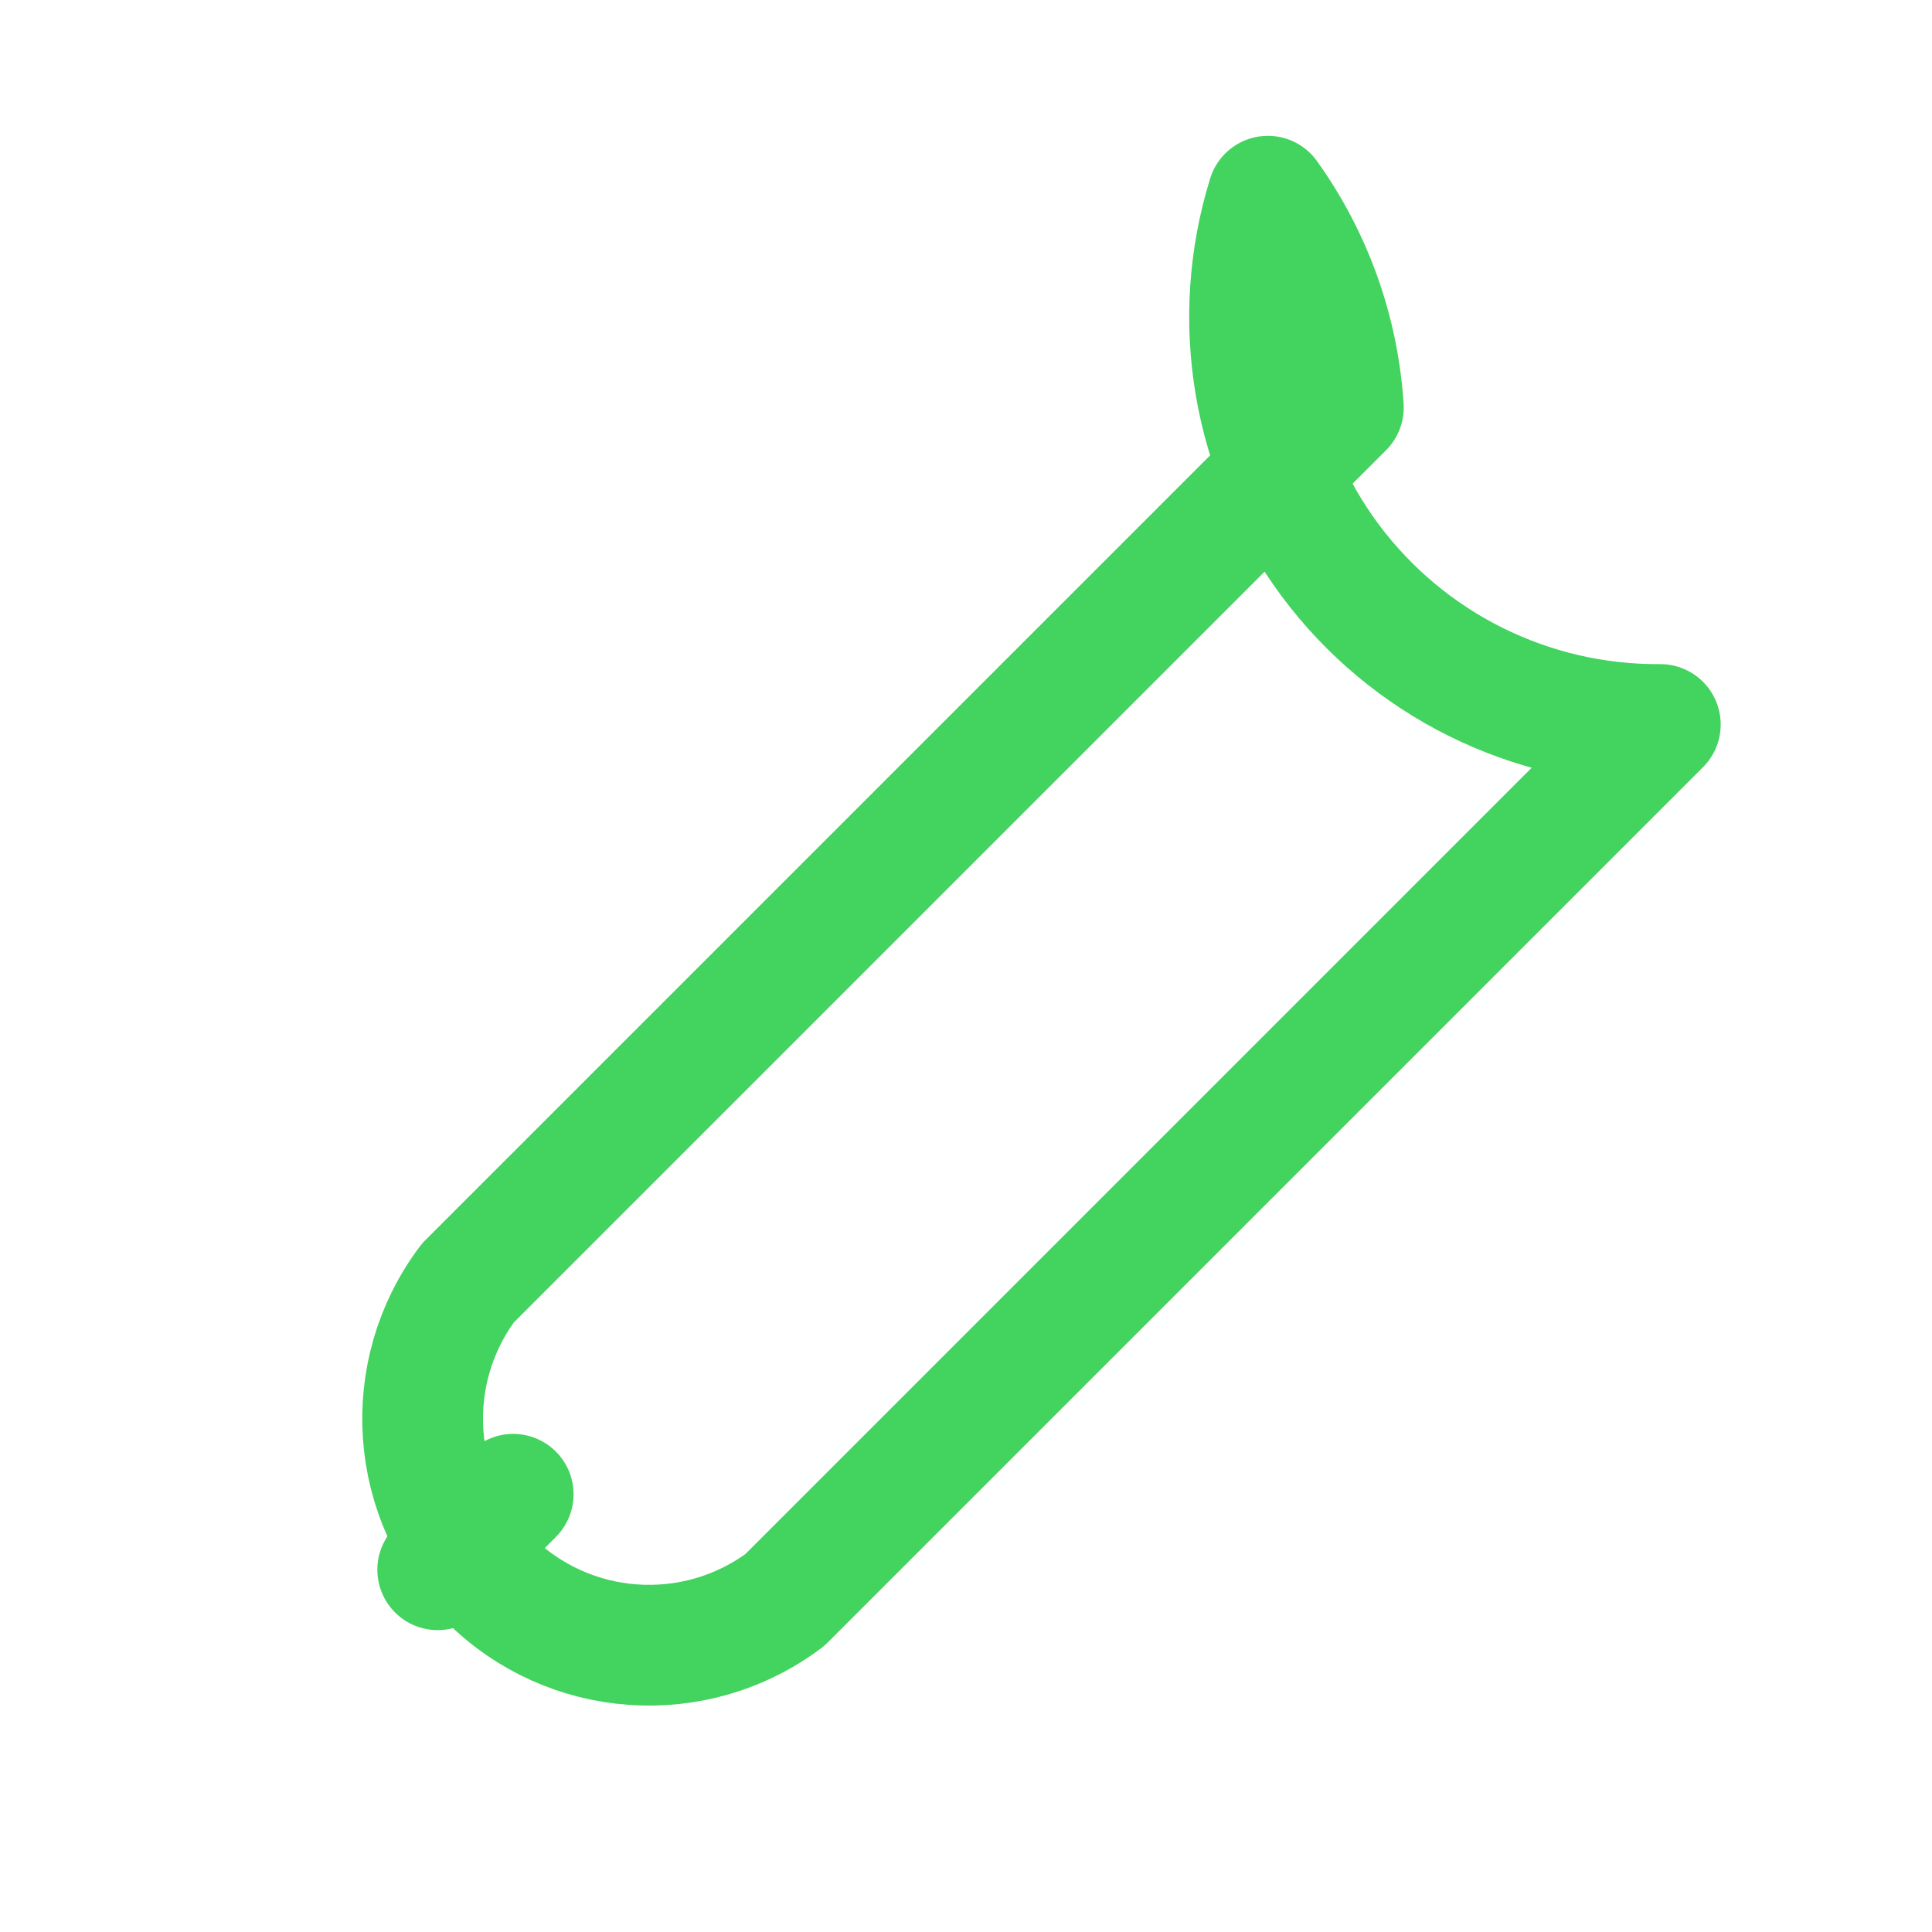
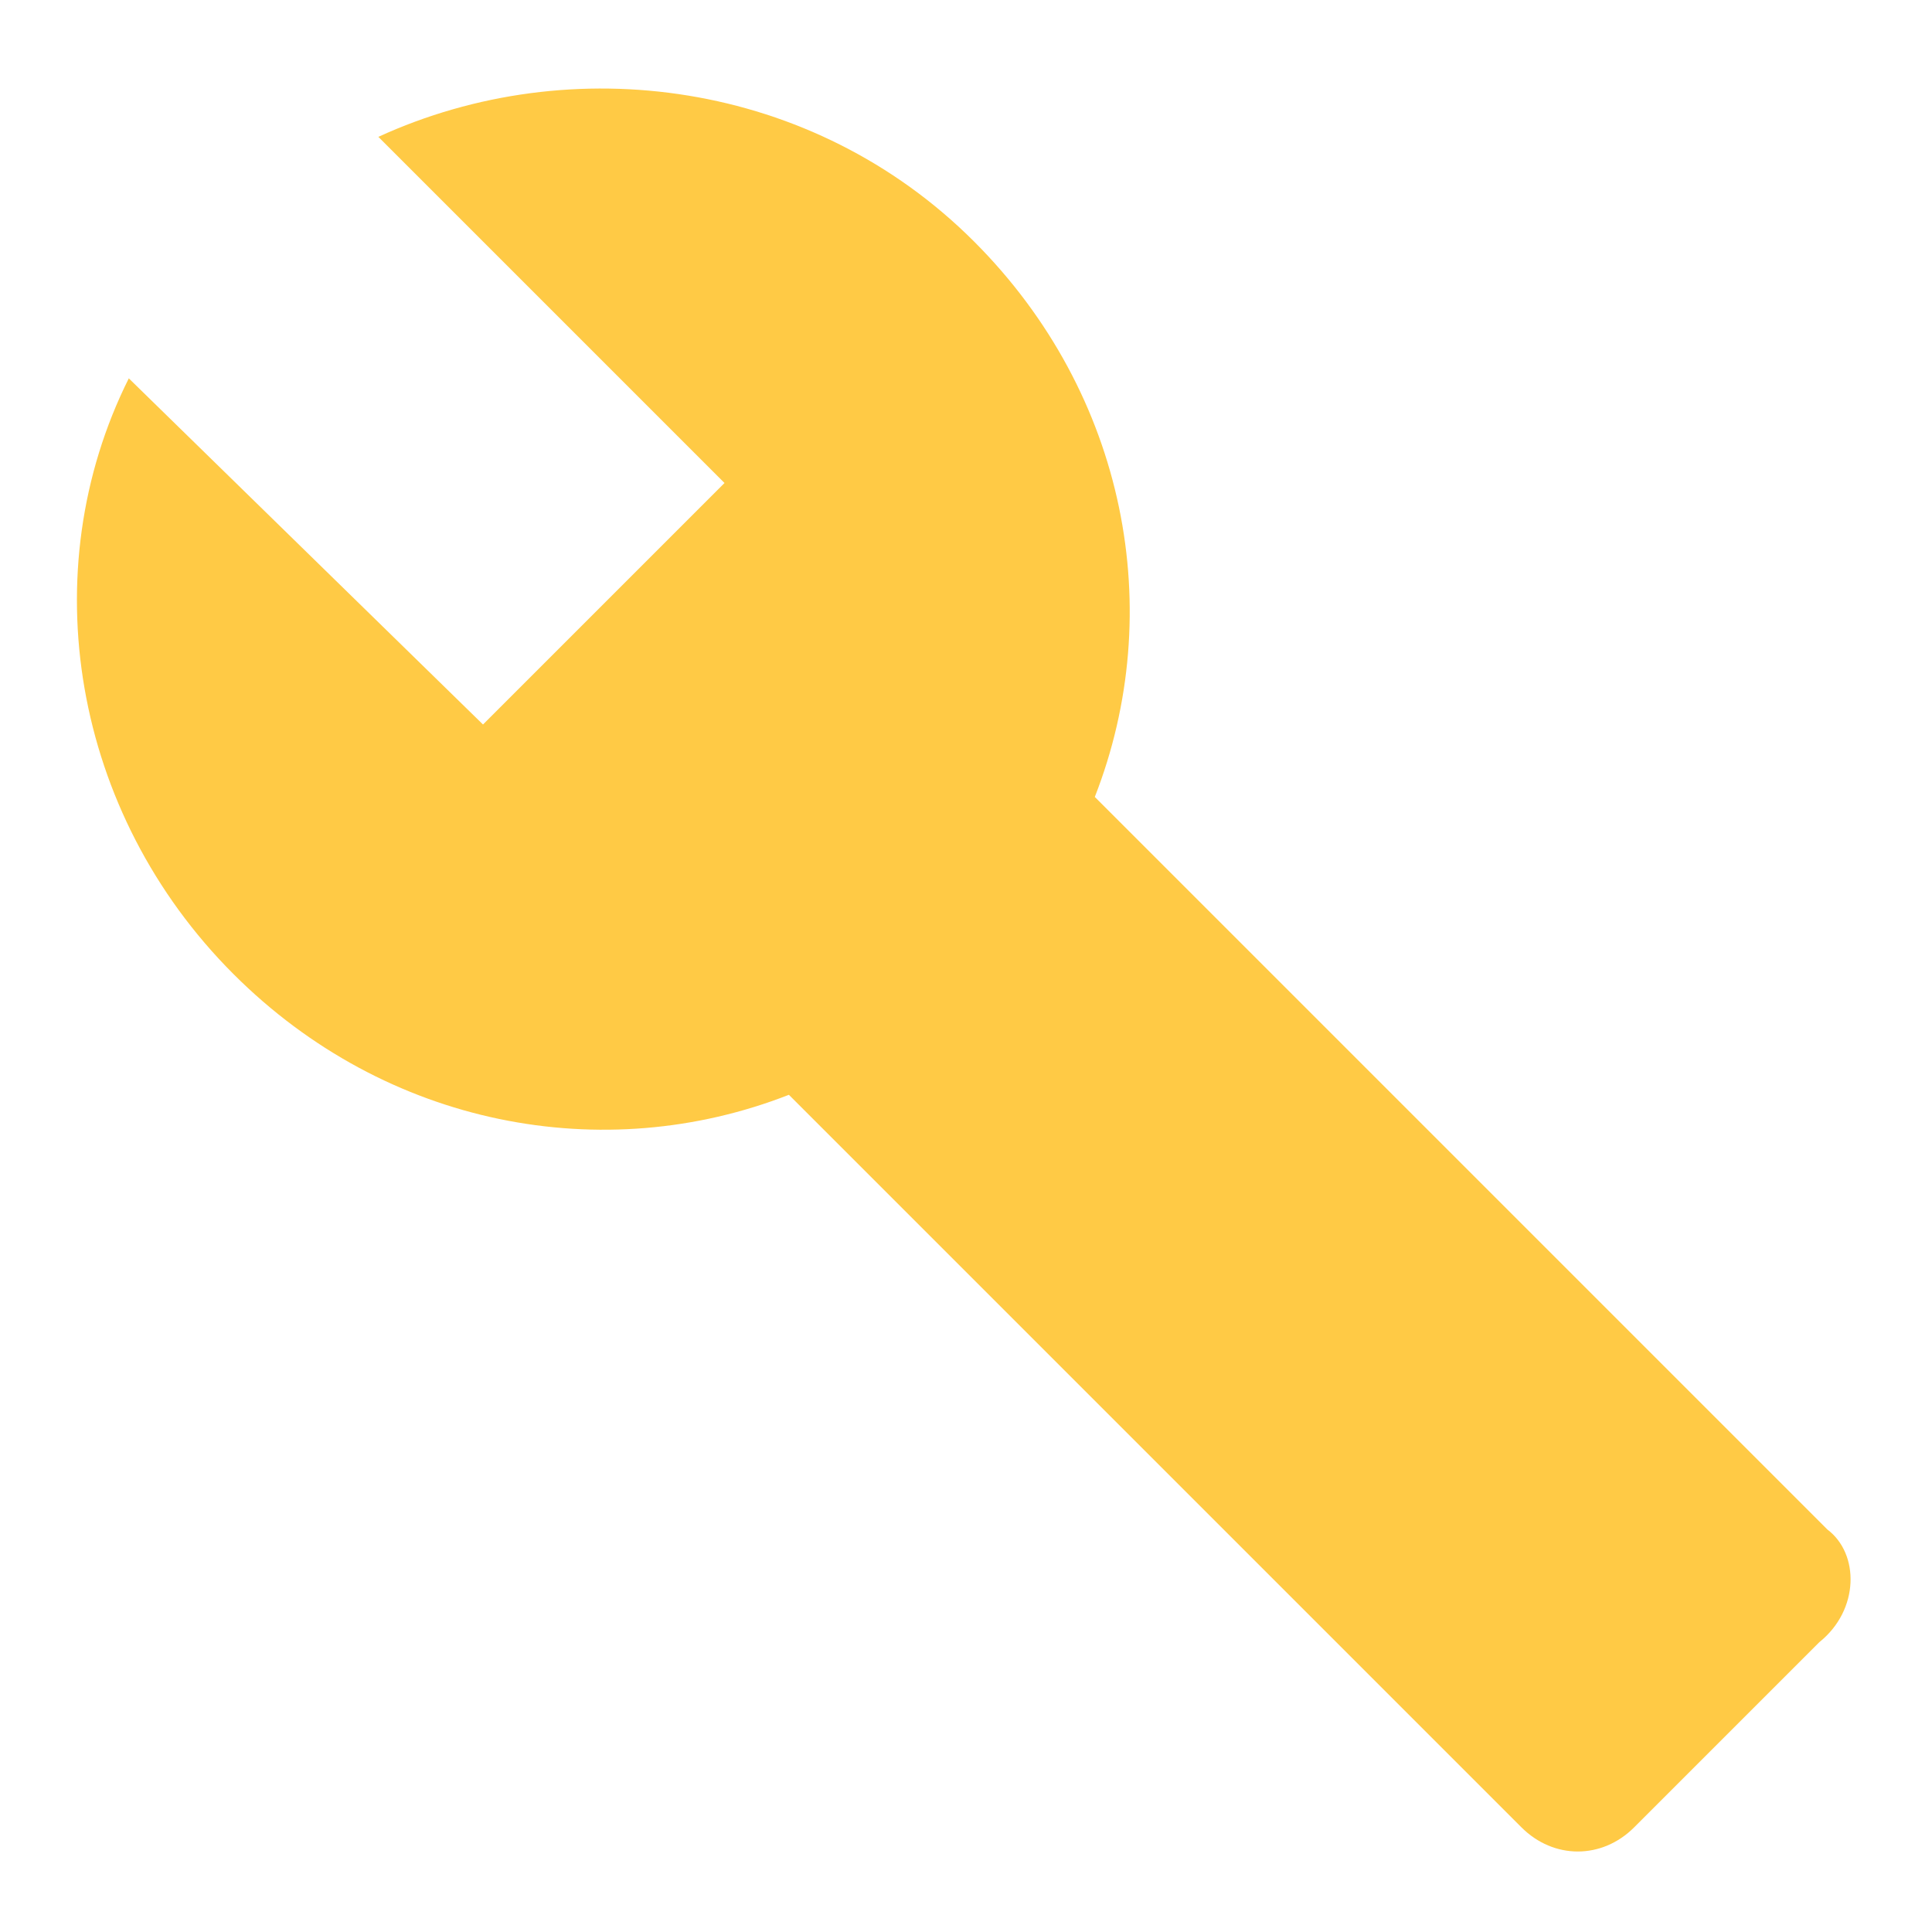
- <svg xmlns="http://www.w3.org/2000/svg" style="background:transparent" viewBox="0 0 128 128">
-   <g fill="none" stroke="#43d35f" stroke-width="8" stroke-linecap="round" stroke-linejoin="round">
-     <path d="M84 13a27 27 0 0 0 26 35L52 106a15 15 0 0 1-21-21l58-58A27 27 0 0 0 84 13z" />
-     <path d="M34 99l-5 5" />
-   </g>
+ <svg xmlns="http://www.w3.org/2000/svg" viewBox="0 0 24 24" fill="#ffca45">
+   <path d="M22.7,19L13.6,9.9C14.5,7.6 14,4.9 12.1,3C10.1,1 7.1,0.6 4.7,1.7L9,6L6,9L1.6,4.7C0.4,7.1 0.9,10.1 2.9,12.1C4.8,14 7.5,14.5 9.8,13.6L18.9,22.7C19.3,23.1 19.9,23.1 20.3,22.7L22.6,20.4C23.1,20 23.1,19.3 22.7,19Z" />
</svg>
